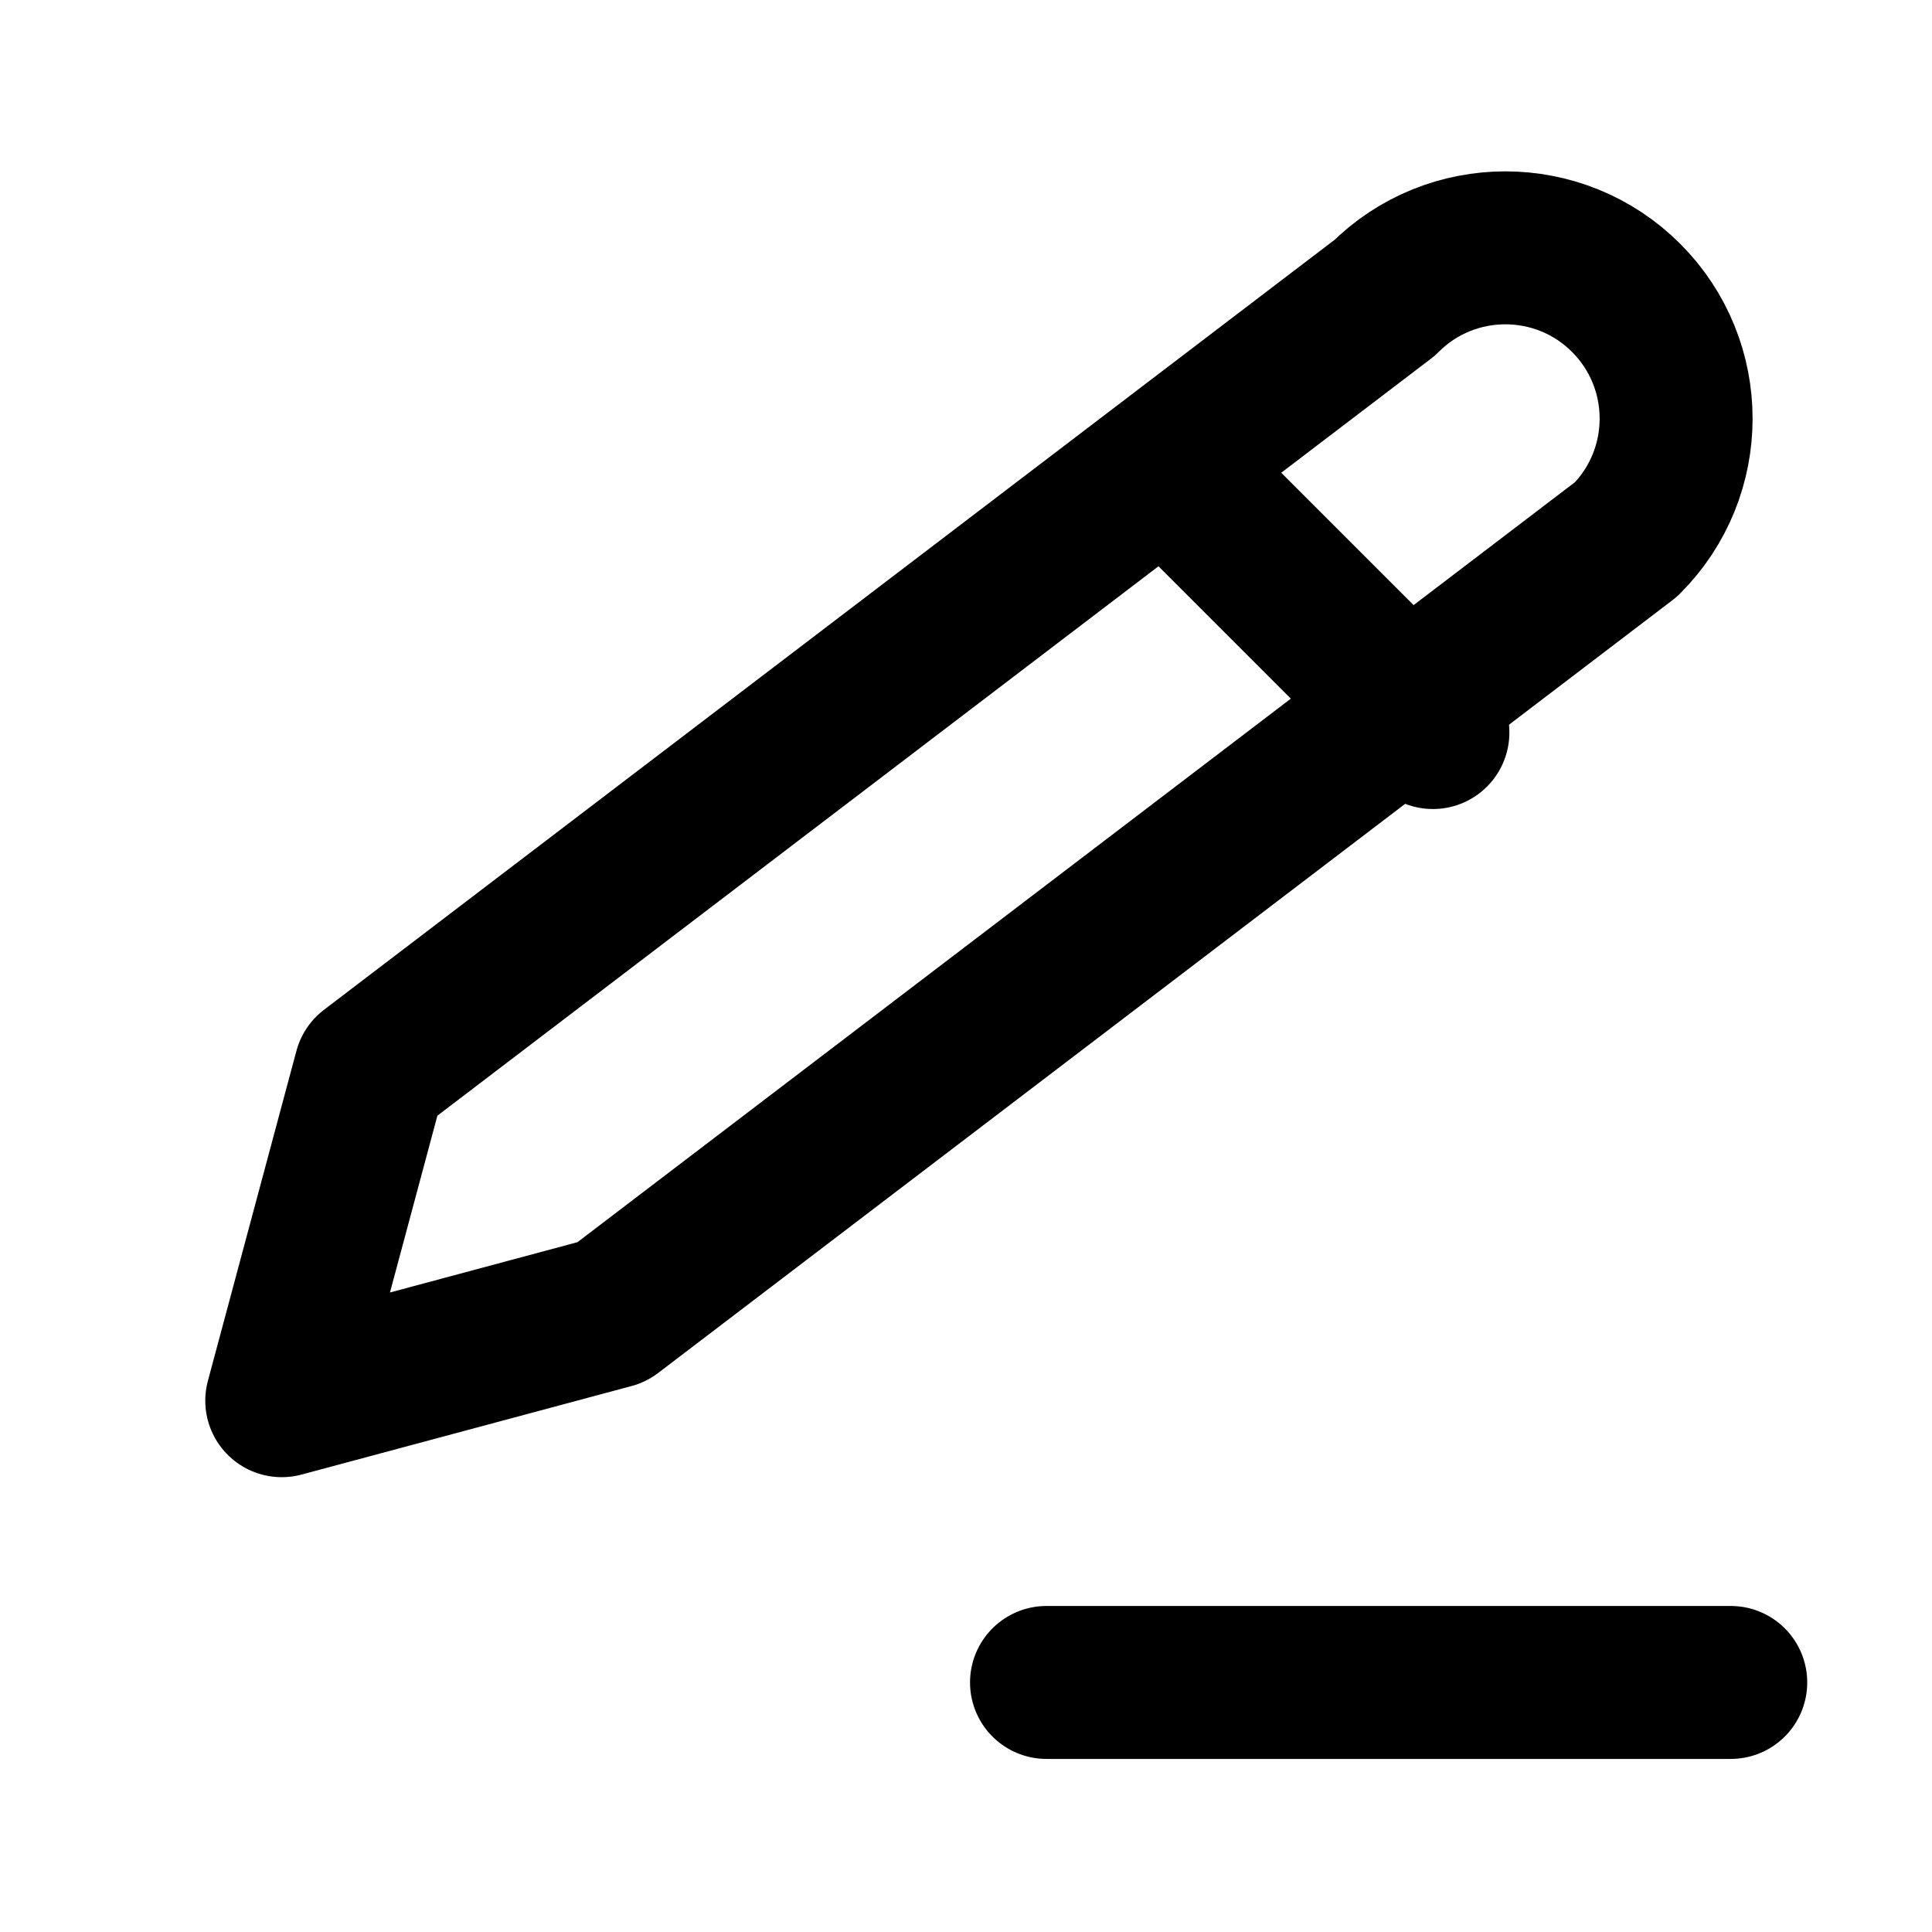
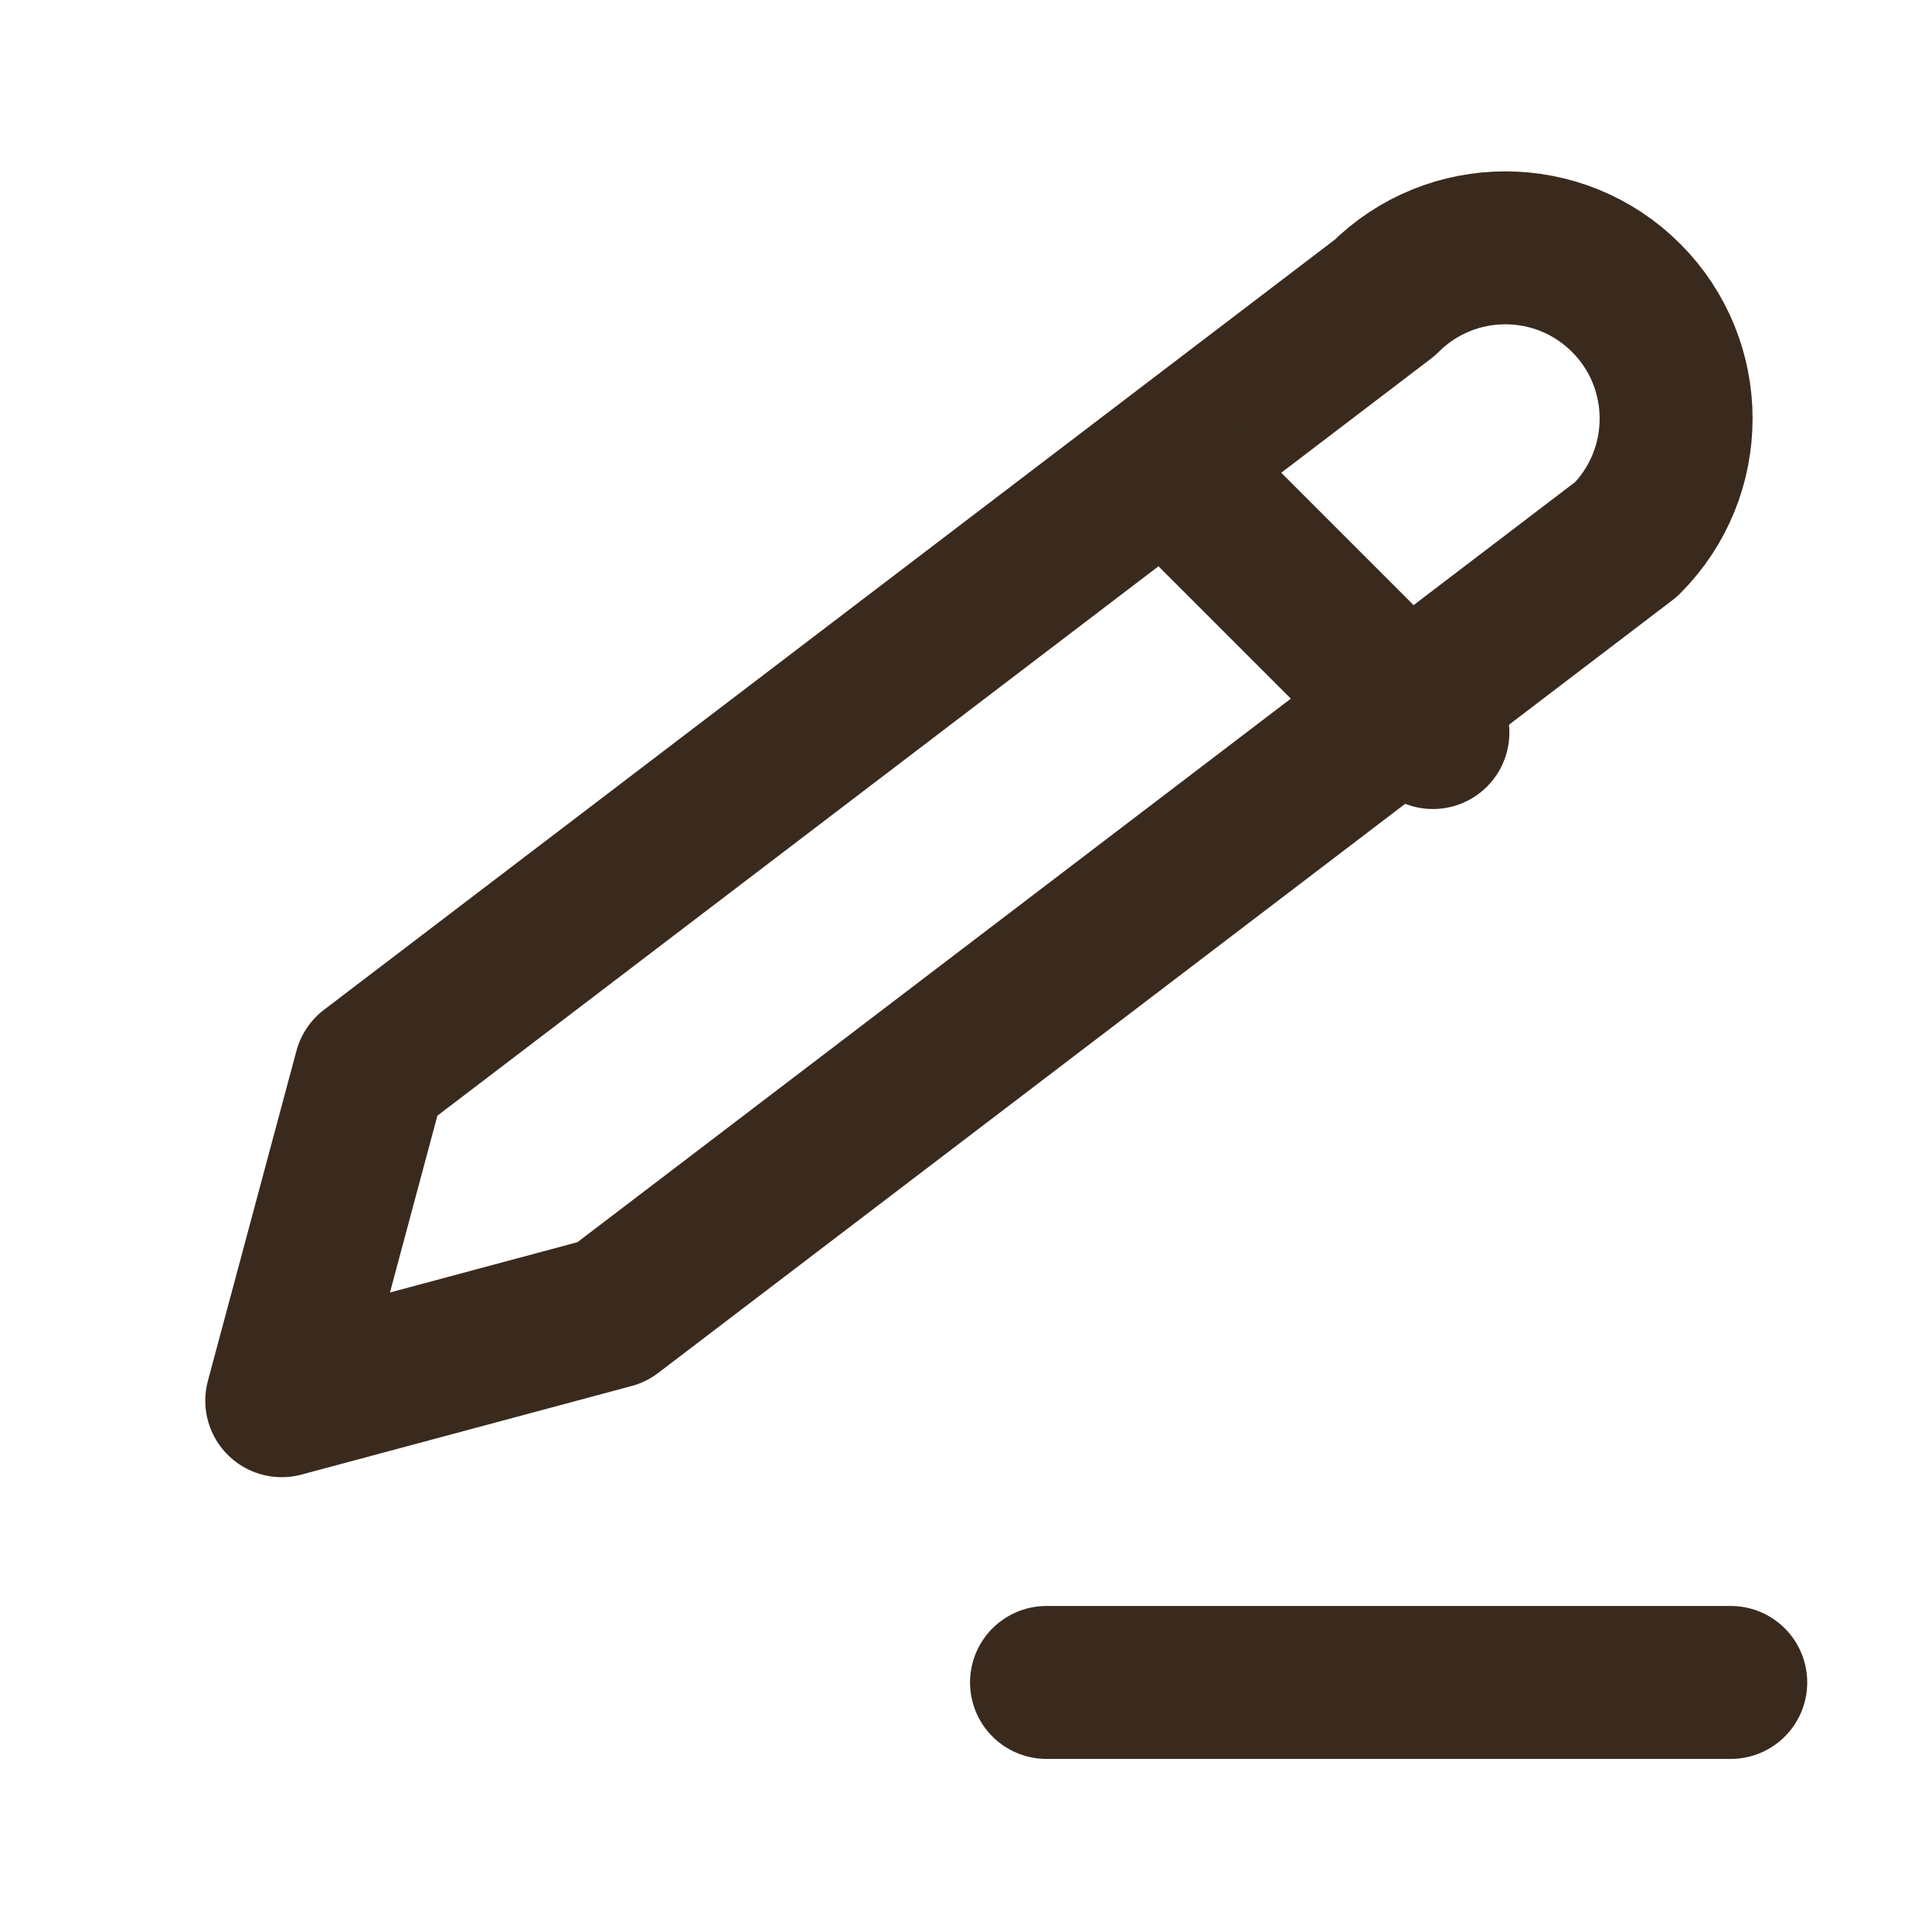
- <svg xmlns="http://www.w3.org/2000/svg" width="24" height="24" viewBox="0 0 24 24" fill="none" stroke="currentColor" stroke-width="1.9" stroke-linecap="round" stroke-linejoin="round">
+ <svg xmlns="http://www.w3.org/2000/svg" width="24" height="24" viewBox="0 0 24 24" fill="none" stroke="#3A2A1E" stroke-width="1.9" stroke-linecap="round" stroke-linejoin="round">
  <path d="M17.2 3.7a2.1 2.1 0 0 1 3 3L7.6 16.3l-4.1 1.1 1.1-4.1Z" />
  <path d="m14.8 6.1 3 3" />
  <path d="M13 20.9h8.5" />
</svg>
